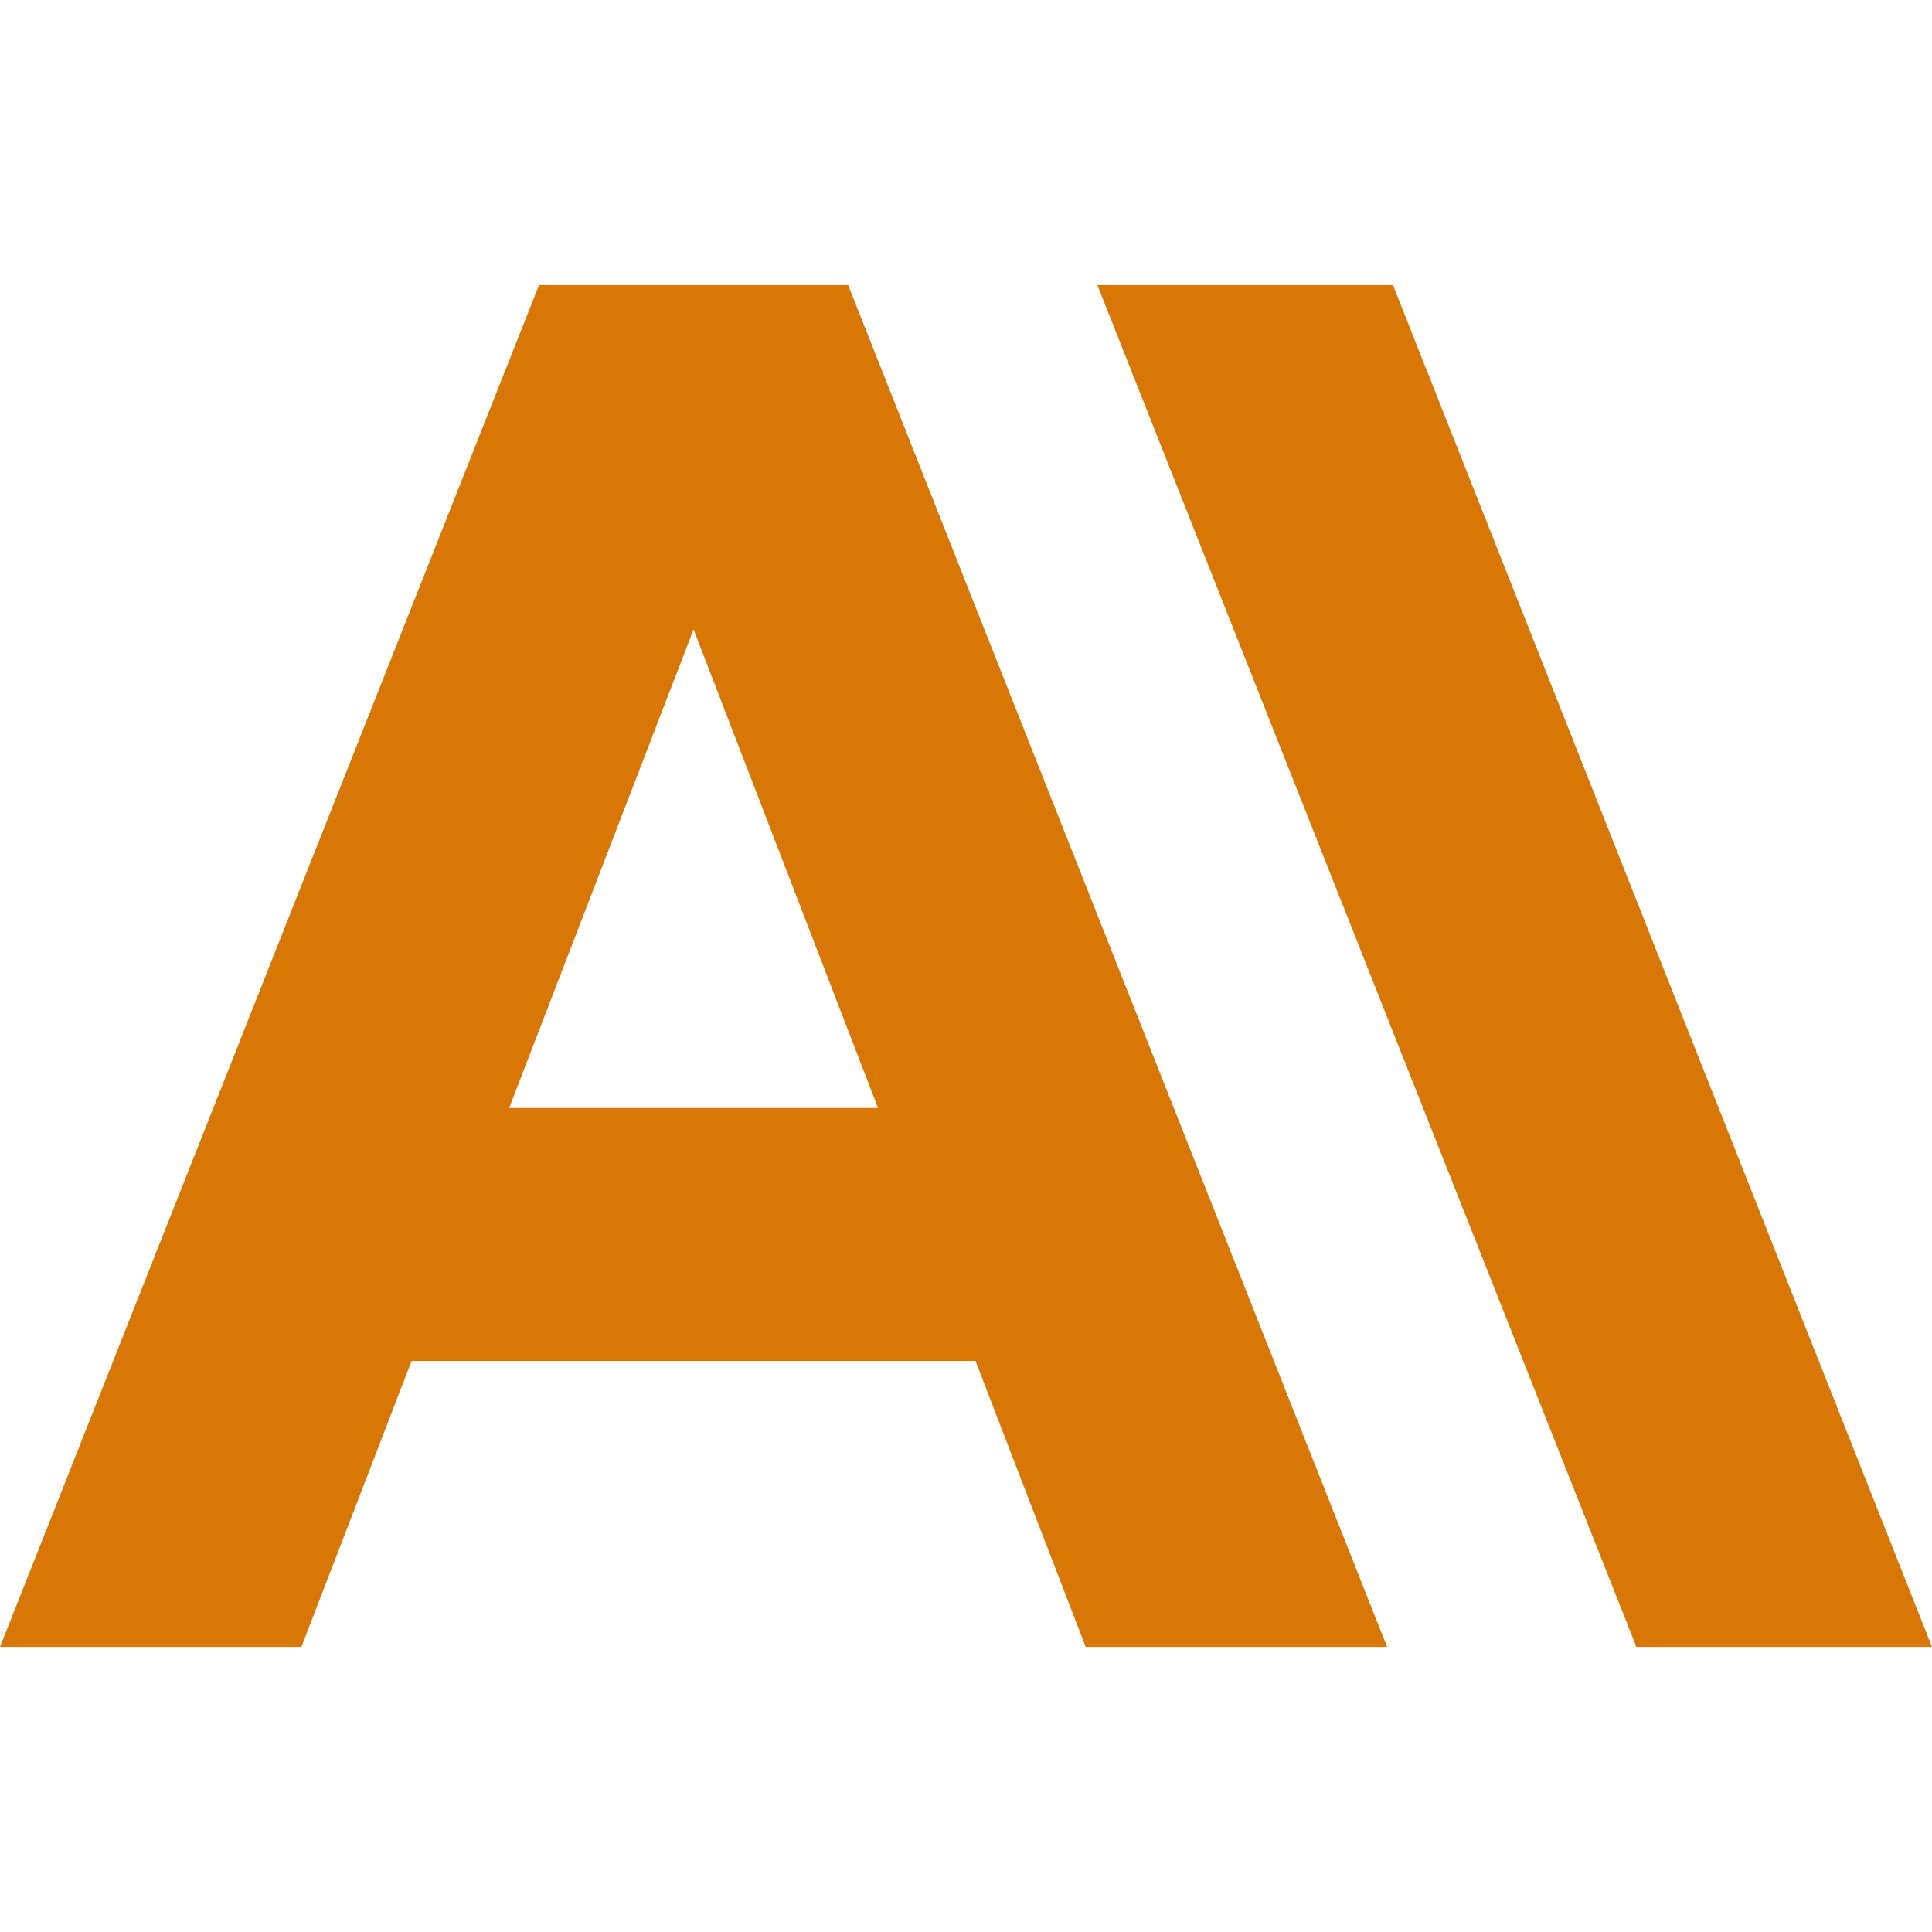
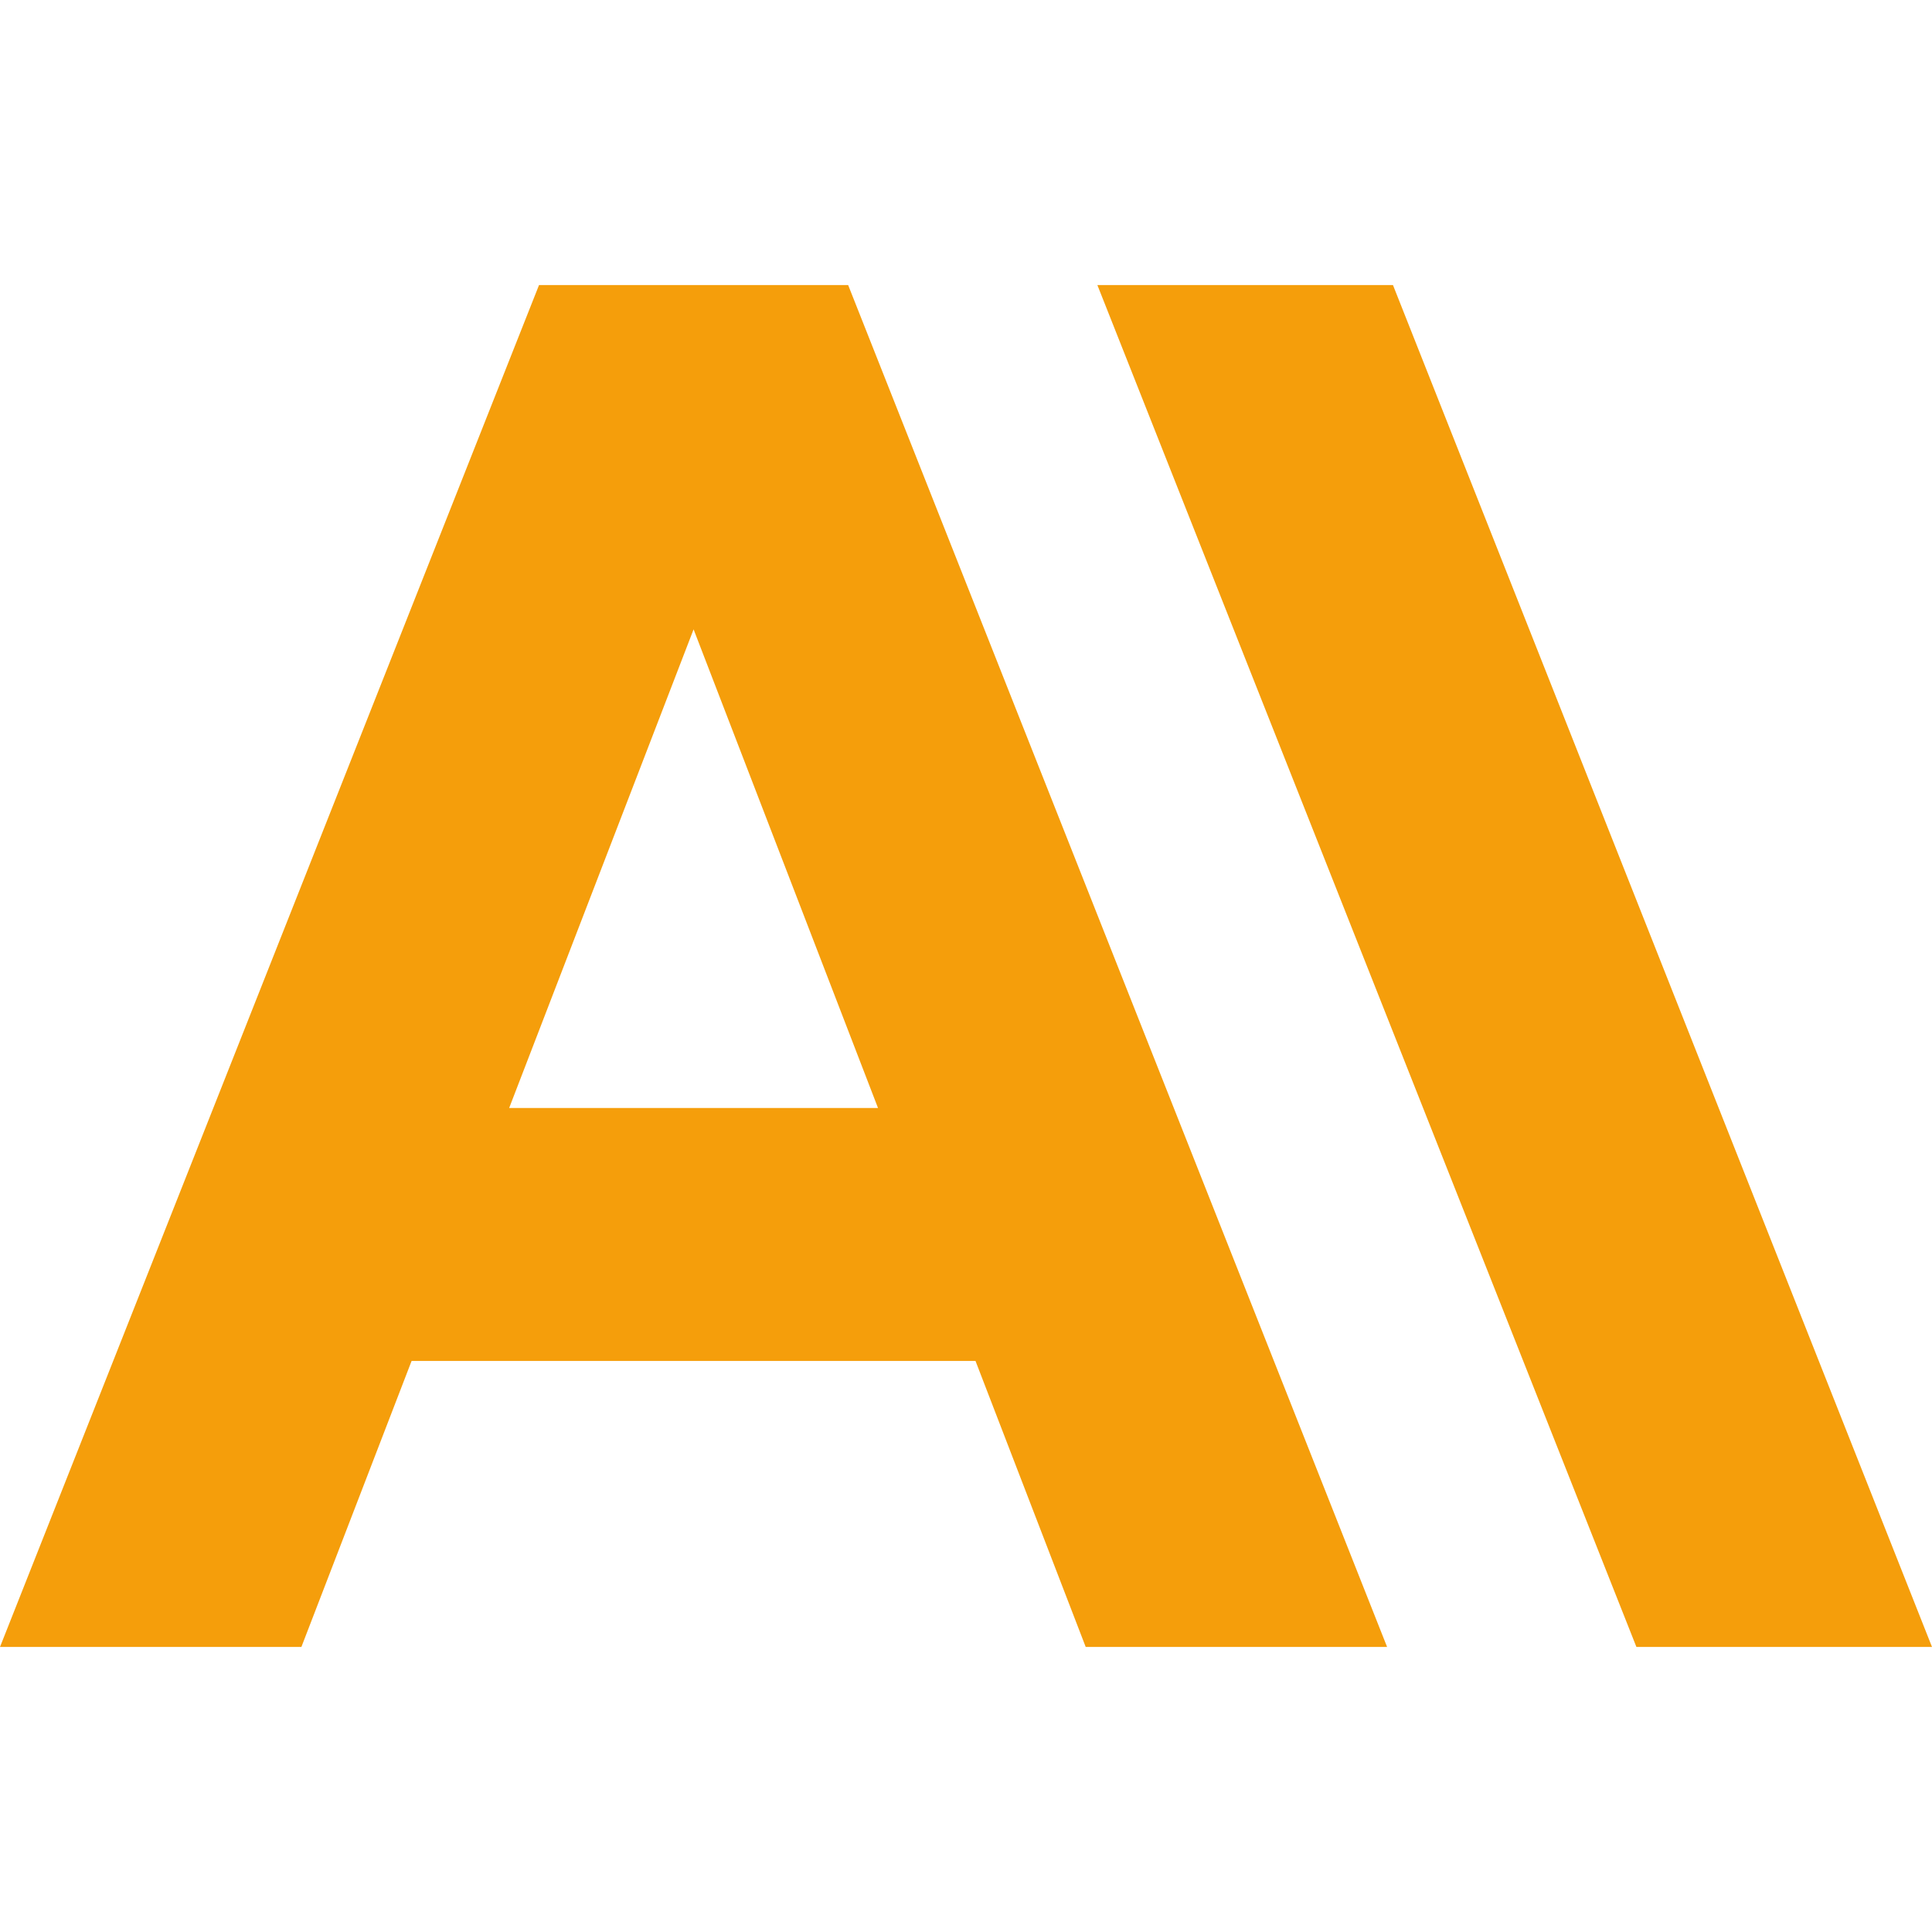
- <svg xmlns="http://www.w3.org/2000/svg" fill="#D97706" role="img" viewBox="0 0 24 24">
+ <svg xmlns="http://www.w3.org/2000/svg" fill="#F59E0B" role="img" viewBox="0 0 24 24">
  <path d="M17.304 3.541h-3.672l6.696 16.918H24Zm-10.608 0L0 20.459h3.744l1.369-3.553h7.005l1.369 3.553h3.744L10.536 3.541Zm-.371 10.223 2.291-5.946 2.291 5.946Z" />
</svg>
